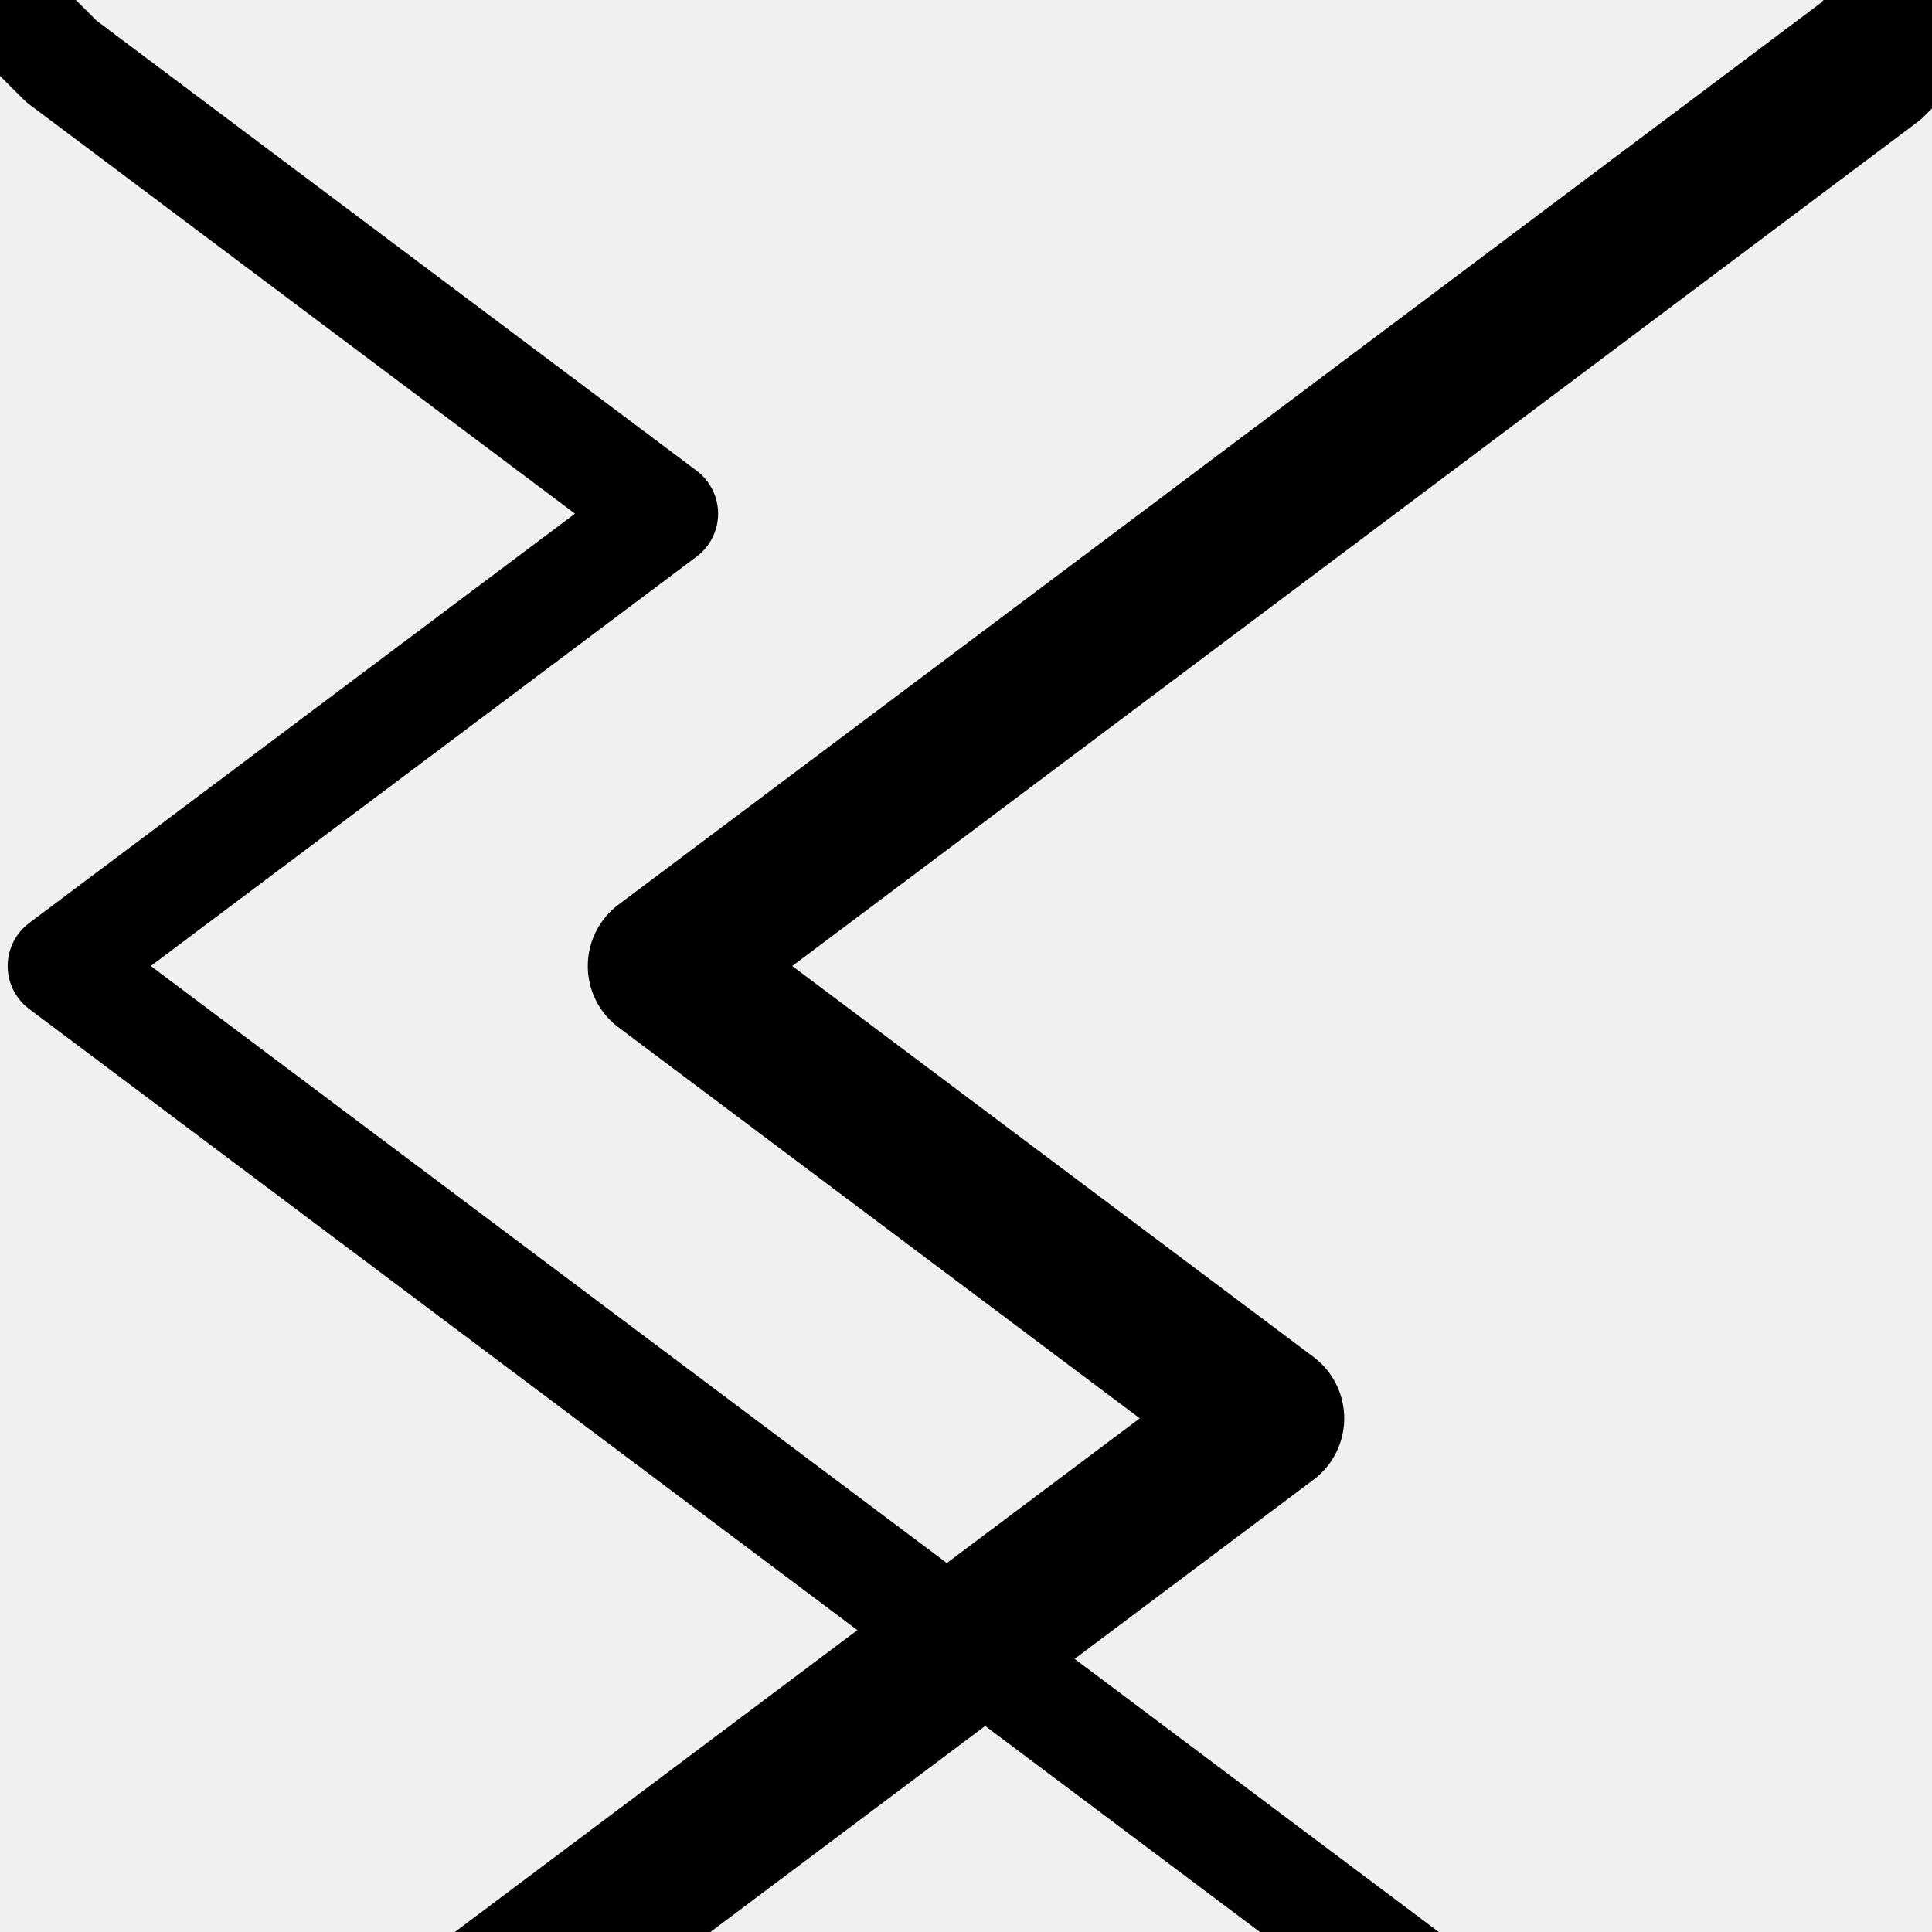
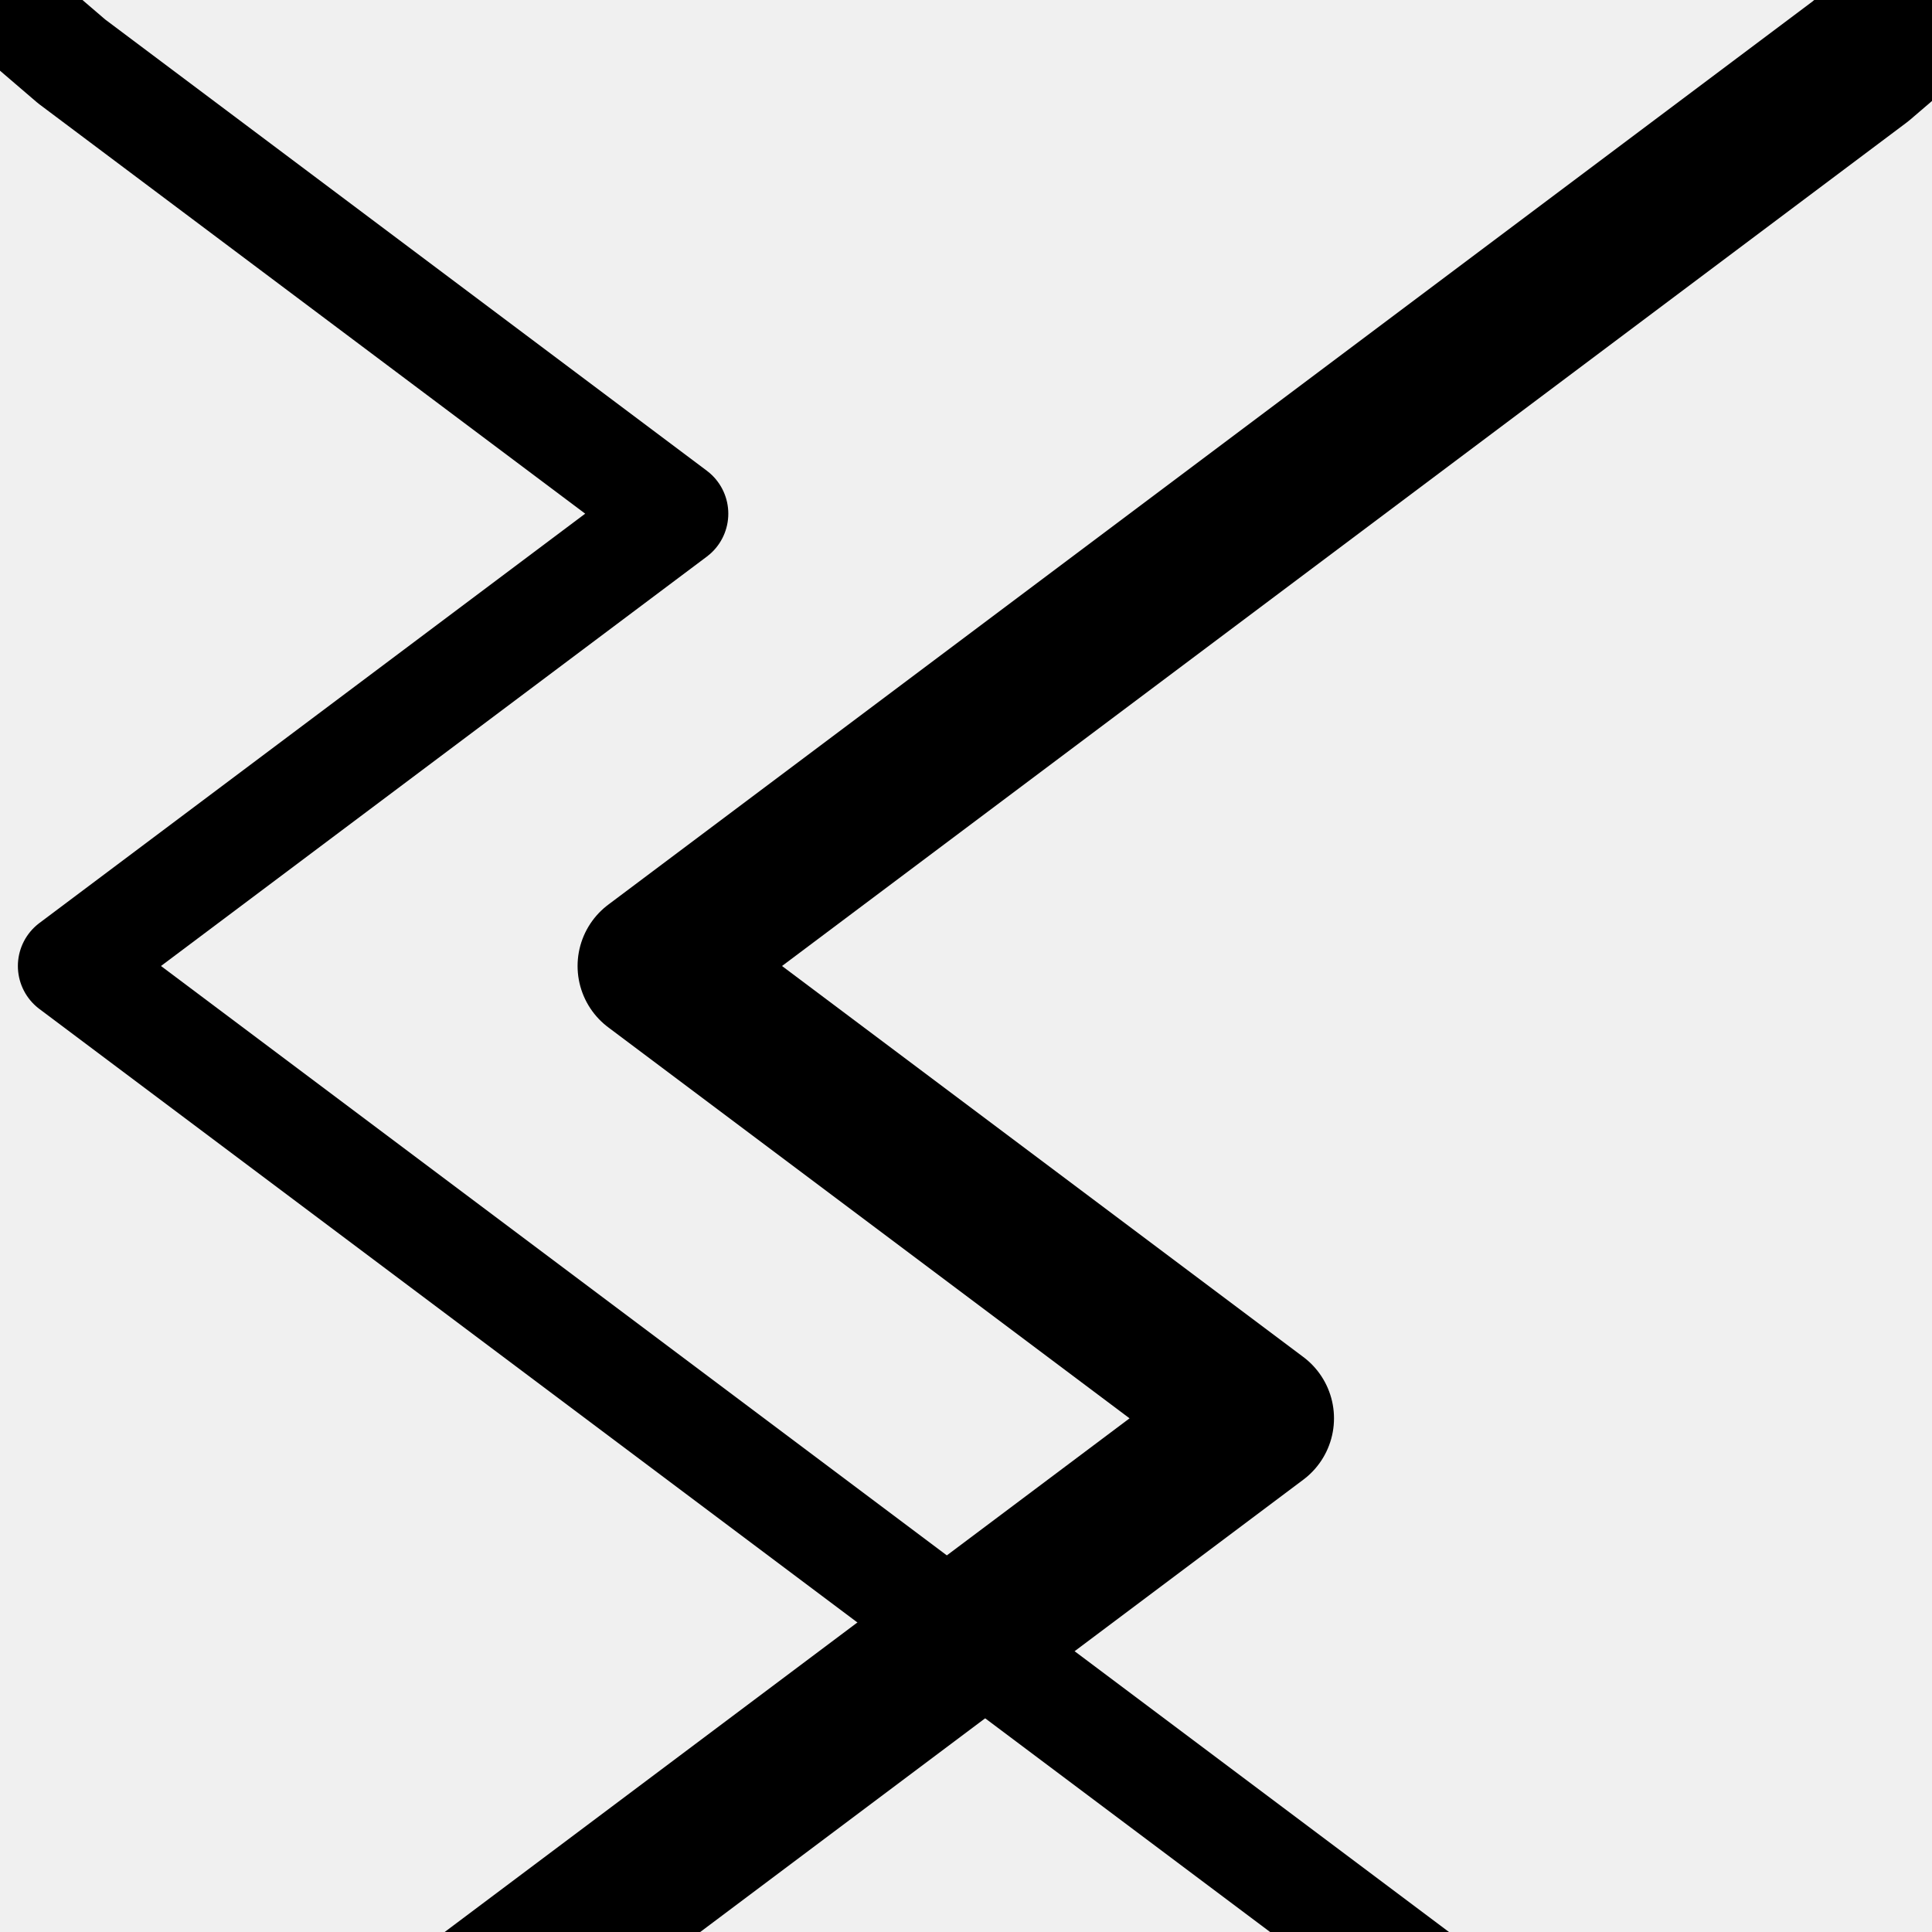
<svg xmlns="http://www.w3.org/2000/svg" version="1.1" viewBox="0 0 63 63" preserveAspectRatio="xMidYMid">
  <defs>
    <mask id="mask" x="0" y="0" width="63" height="63">
      <rect x="0" y="0" width="63" height="63" fill="#FFF" />
    </mask>
  </defs>
  <g mask="url(#mask)">
-     <path fill="none" stroke="#000" stroke-width="3.5" stroke-linecap="square" stroke-linejoin="round" d="M0,0L2,2l19.666,14.75 -19.666,14.75 59,44.25" />
-     <path fill="none" stroke="#000" stroke-width="5" stroke-linecap="square" stroke-linejoin="round" d="M63,0L61,2l-39.333,29.5 19.666,14.75 -39.333,29.5" />
+     <path fill="none" stroke="#000" stroke-width="3.5" stroke-linecap="square" stroke-linejoin="round" d="M0,0l2.333,2 19.666,14.75 -19.666,14.75 59,44.25" />
+     <path fill="none" stroke="#000" stroke-width="5" stroke-linecap="square" stroke-linejoin="round" d="M63,0l-2.333,2 -39.333,29.5 19.666,14.75 -39.333,29.5" />
  </g>
</svg>
